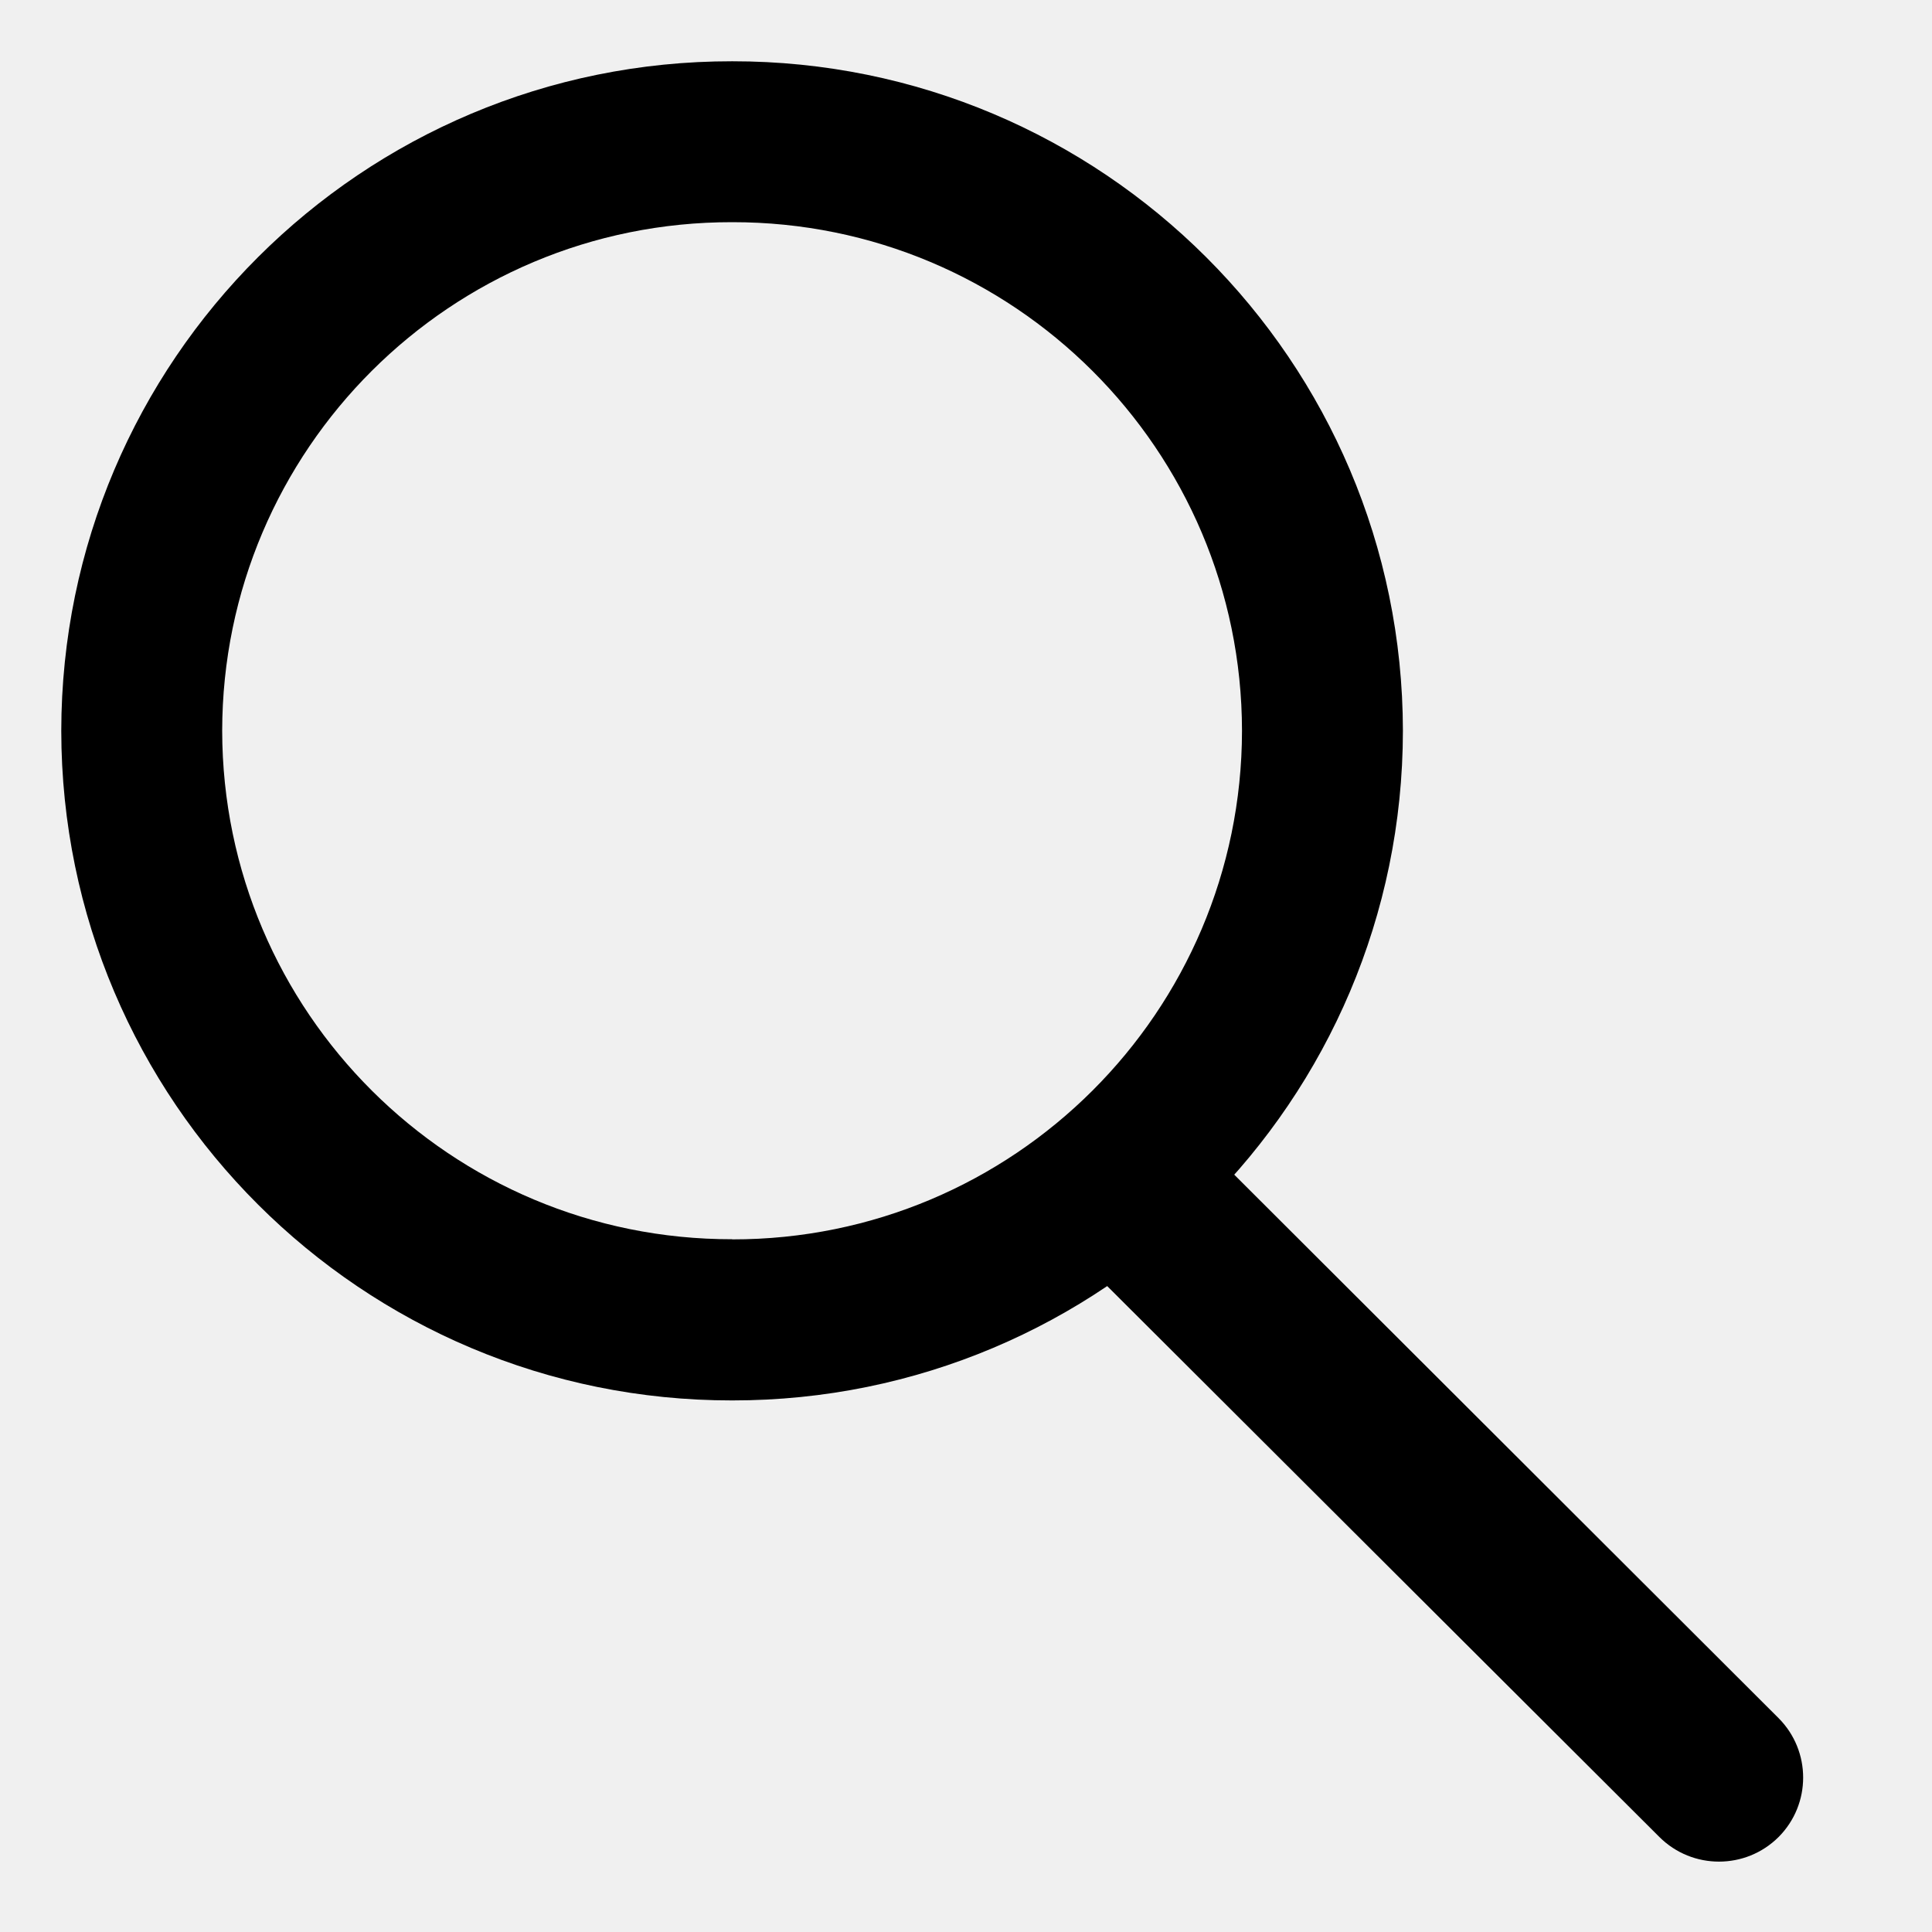
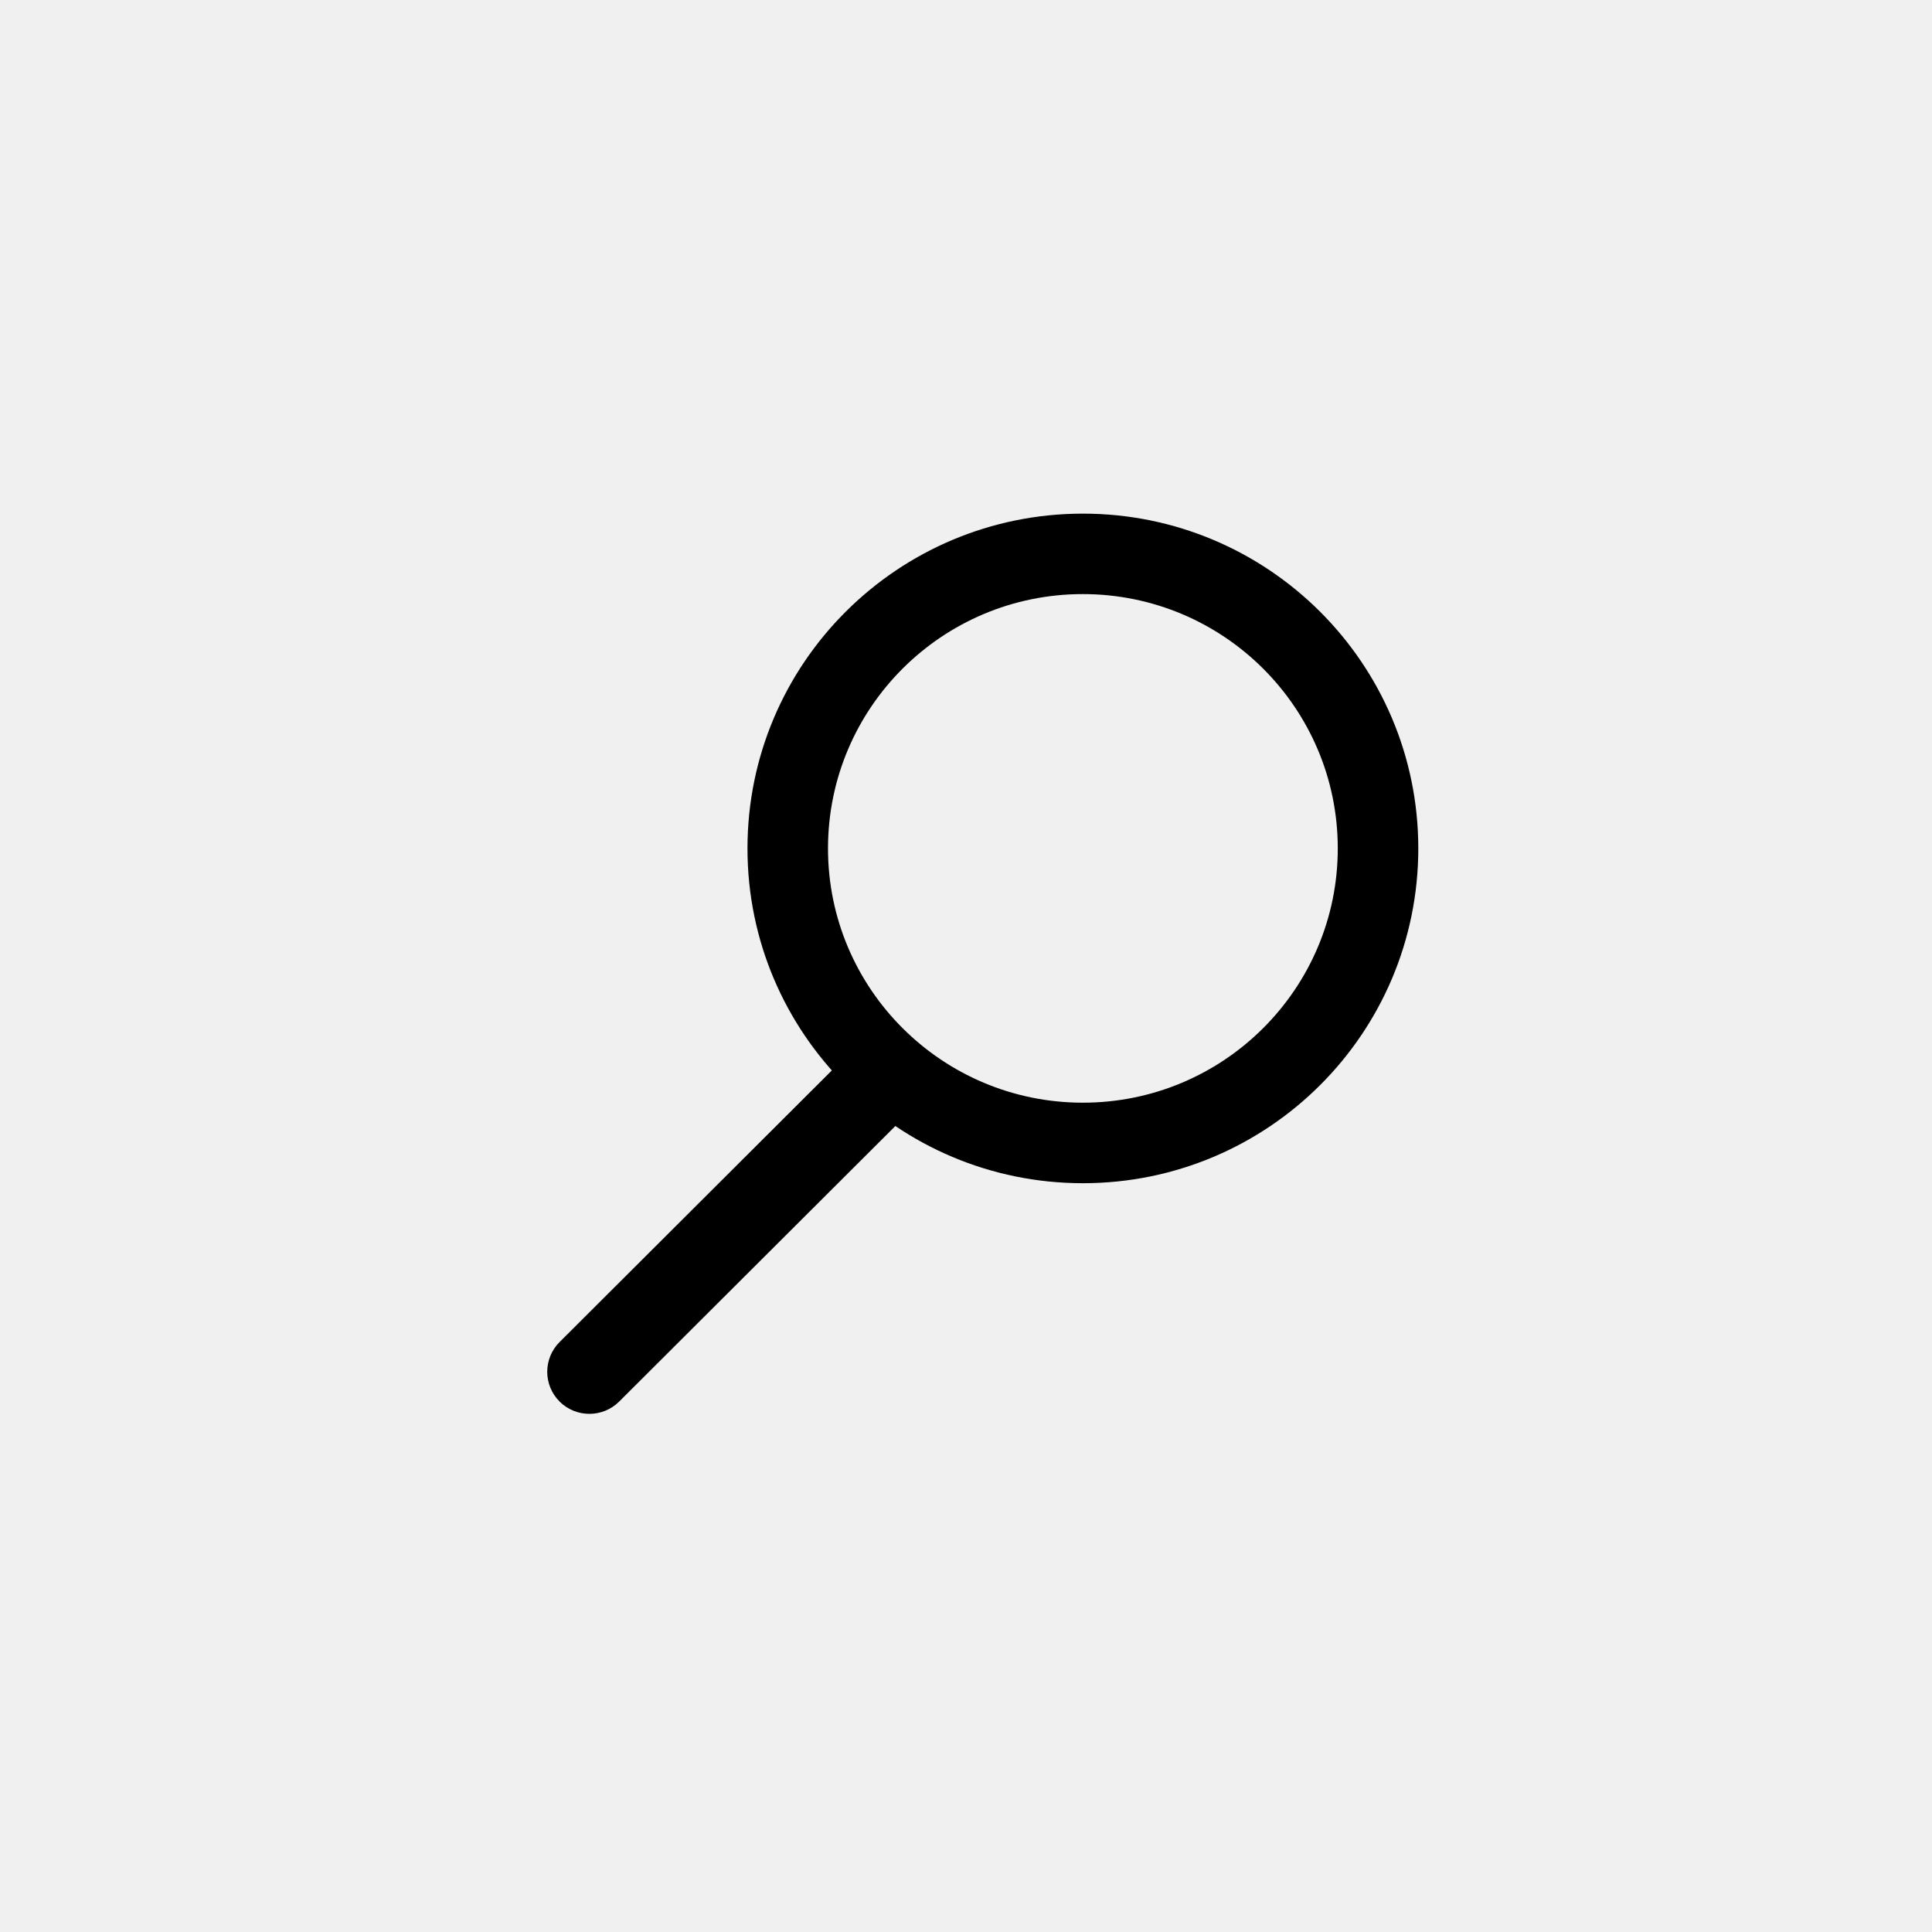
- <svg xmlns="http://www.w3.org/2000/svg" viewBox="0 0 14 14">
-   <g fill="#000" fill-rule="evenodd">
-     <path d="M5.306 10.148A4.857 4.857 0 01.444 5.296 4.857 4.857 0 015.306.444a4.857 4.857 0 014.86 4.852 4.857 4.857 0 01-4.86 4.852zm0-1.167A3.69 3.69 0 009 5.296 3.69 3.69 0 005.306 1.61 3.69 3.69 0 001.61 5.296 3.69 3.69 0 005.306 8.98z" />
-     <path d="M8.568 8.137l4.32 4.313a.61.61 0 010 .862.612.612 0 01-.863 0L7.703 9a.61.61 0 010-.863.612.612 0 01.865 0z" />
+ <svg xmlns="http://www.w3.org/2000/svg" xmlns:xlink="http://www.w3.org/1999/xlink" width="28" height="28" viewBox="0 0 28 28">
+   <defs>
+     <rect id="nvgdbg9mea" width="21" height="21" x="0" y="0" rx="2.333" />
+   </defs>
+   <g fill="none" fill-rule="evenodd" transform="translate(3.5 3.5)">
+     <mask id="p4n6rzeizb" fill="#fff">
+       <use xlink:href="#nvgdbg9mea" />
+     </mask>
+     <g fill="#000" mask="url(#p4n6rzeizb)">
+       <g>
+         <path d="M8.111 10.148c2.685 0 4.861-2.172 4.861-4.852S10.796.444 8.112.444C5.426.444 3.25 2.616 3.25 5.296s2.177 4.852 4.861 4.852zm0-1.167c-2.04 0-3.694-1.65-3.694-3.685S6.07 1.61 8.11 1.61c2.04 0 3.695 1.65 3.695 3.686 0 2.035-1.654 3.685-3.695 3.685z" transform="translate(4.083 3.5)" />
+         <path d="M4.85 8.137L.527 12.45c-.238.237-.239.623-.001.861v.001c.24.238.626.238.865 0L5.713 9c.239-.238.239-.624.001-.862-.24-.239-.626-.239-.865 0z" transform="translate(4.083 3.5)" />
+       </g>
+     </g>
  </g>
</svg>
